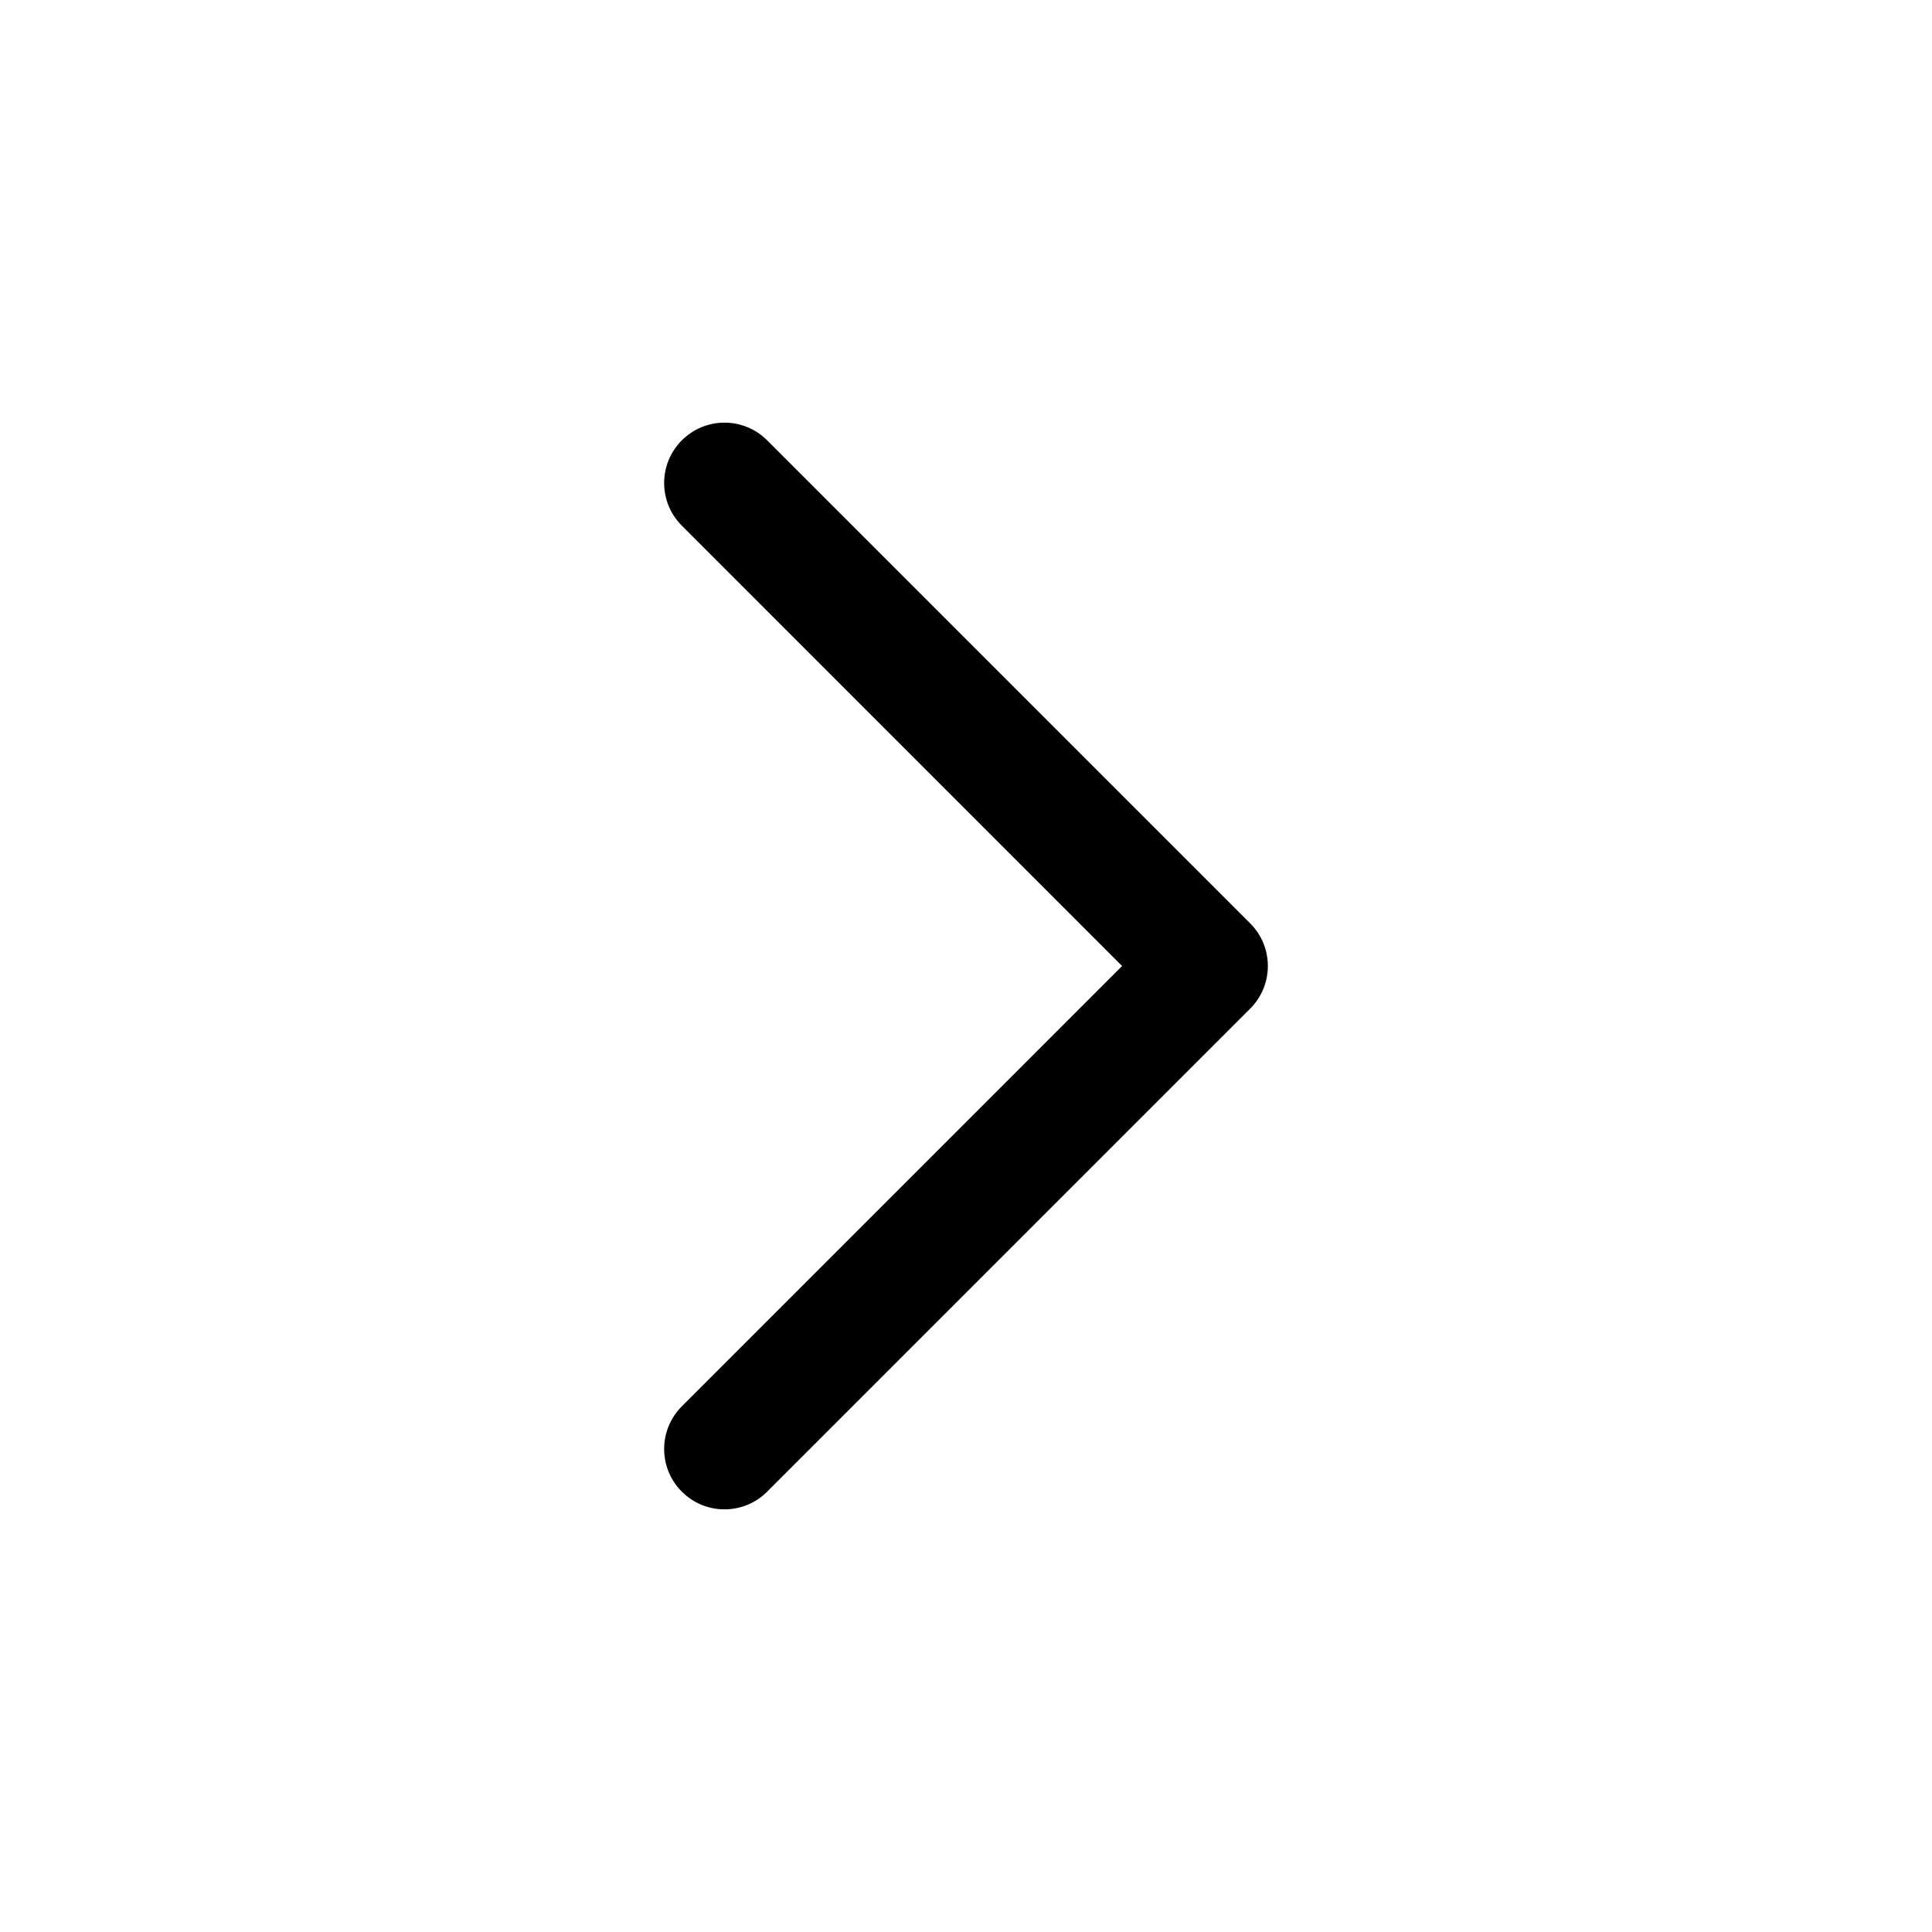
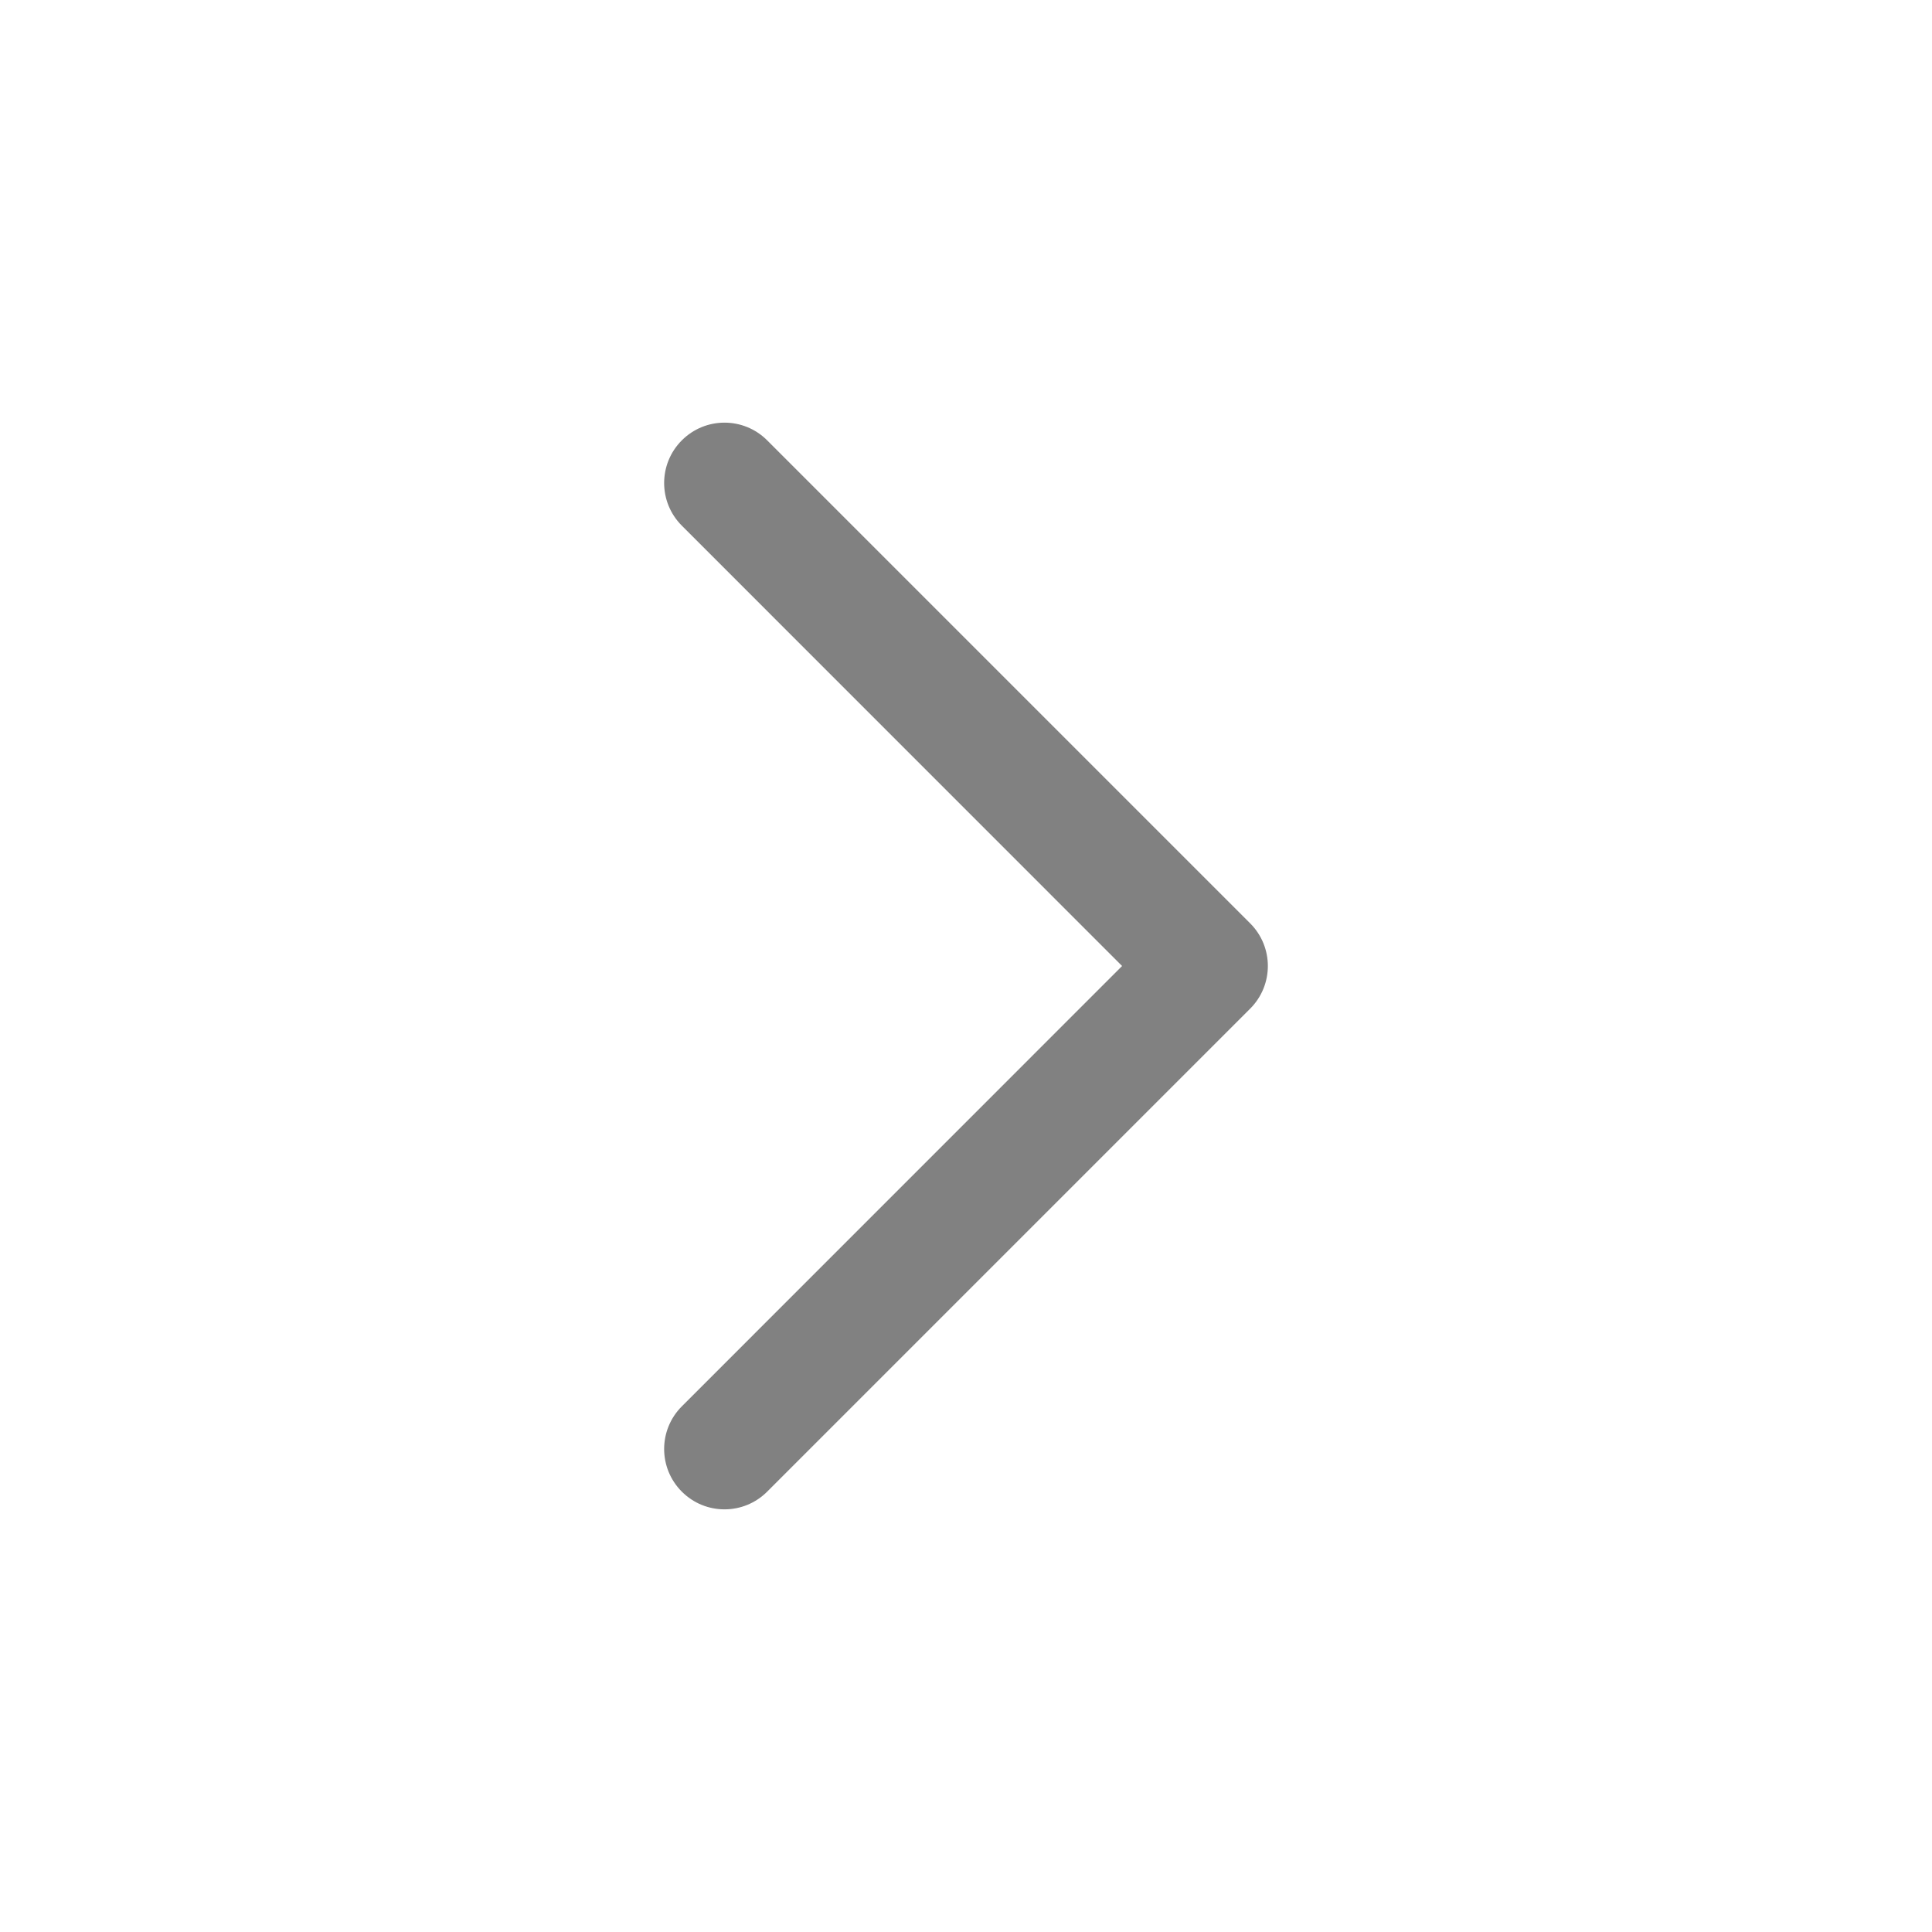
<svg xmlns="http://www.w3.org/2000/svg" width="24" height="24" viewBox="0 0 24 24" fill="none">
-   <path fill-rule="evenodd" clip-rule="evenodd" d="M15.53 11.47C15.823 11.763 15.823 12.237 15.53 12.53L9.53 18.53C9.237 18.823 8.763 18.823 8.47 18.53C8.177 18.237 8.177 17.763 8.47 17.47L13.939 12L8.47 6.53C8.177 6.237 8.177 5.763 8.47 5.47C8.763 5.177 9.237 5.177 9.53 5.47L15.53 11.47Z" fill="black" />
+   <path fill-rule="evenodd" clip-rule="evenodd" d="M15.53 11.47C15.823 11.763 15.823 12.237 15.53 12.53L9.53 18.53C9.237 18.823 8.763 18.823 8.47 18.53C8.177 18.237 8.177 17.763 8.47 17.47L13.939 12L8.47 6.53C8.177 6.237 8.177 5.763 8.47 5.47C8.763 5.177 9.237 5.177 9.53 5.47L15.53 11.47Z" fill="#818181" />
</svg>
